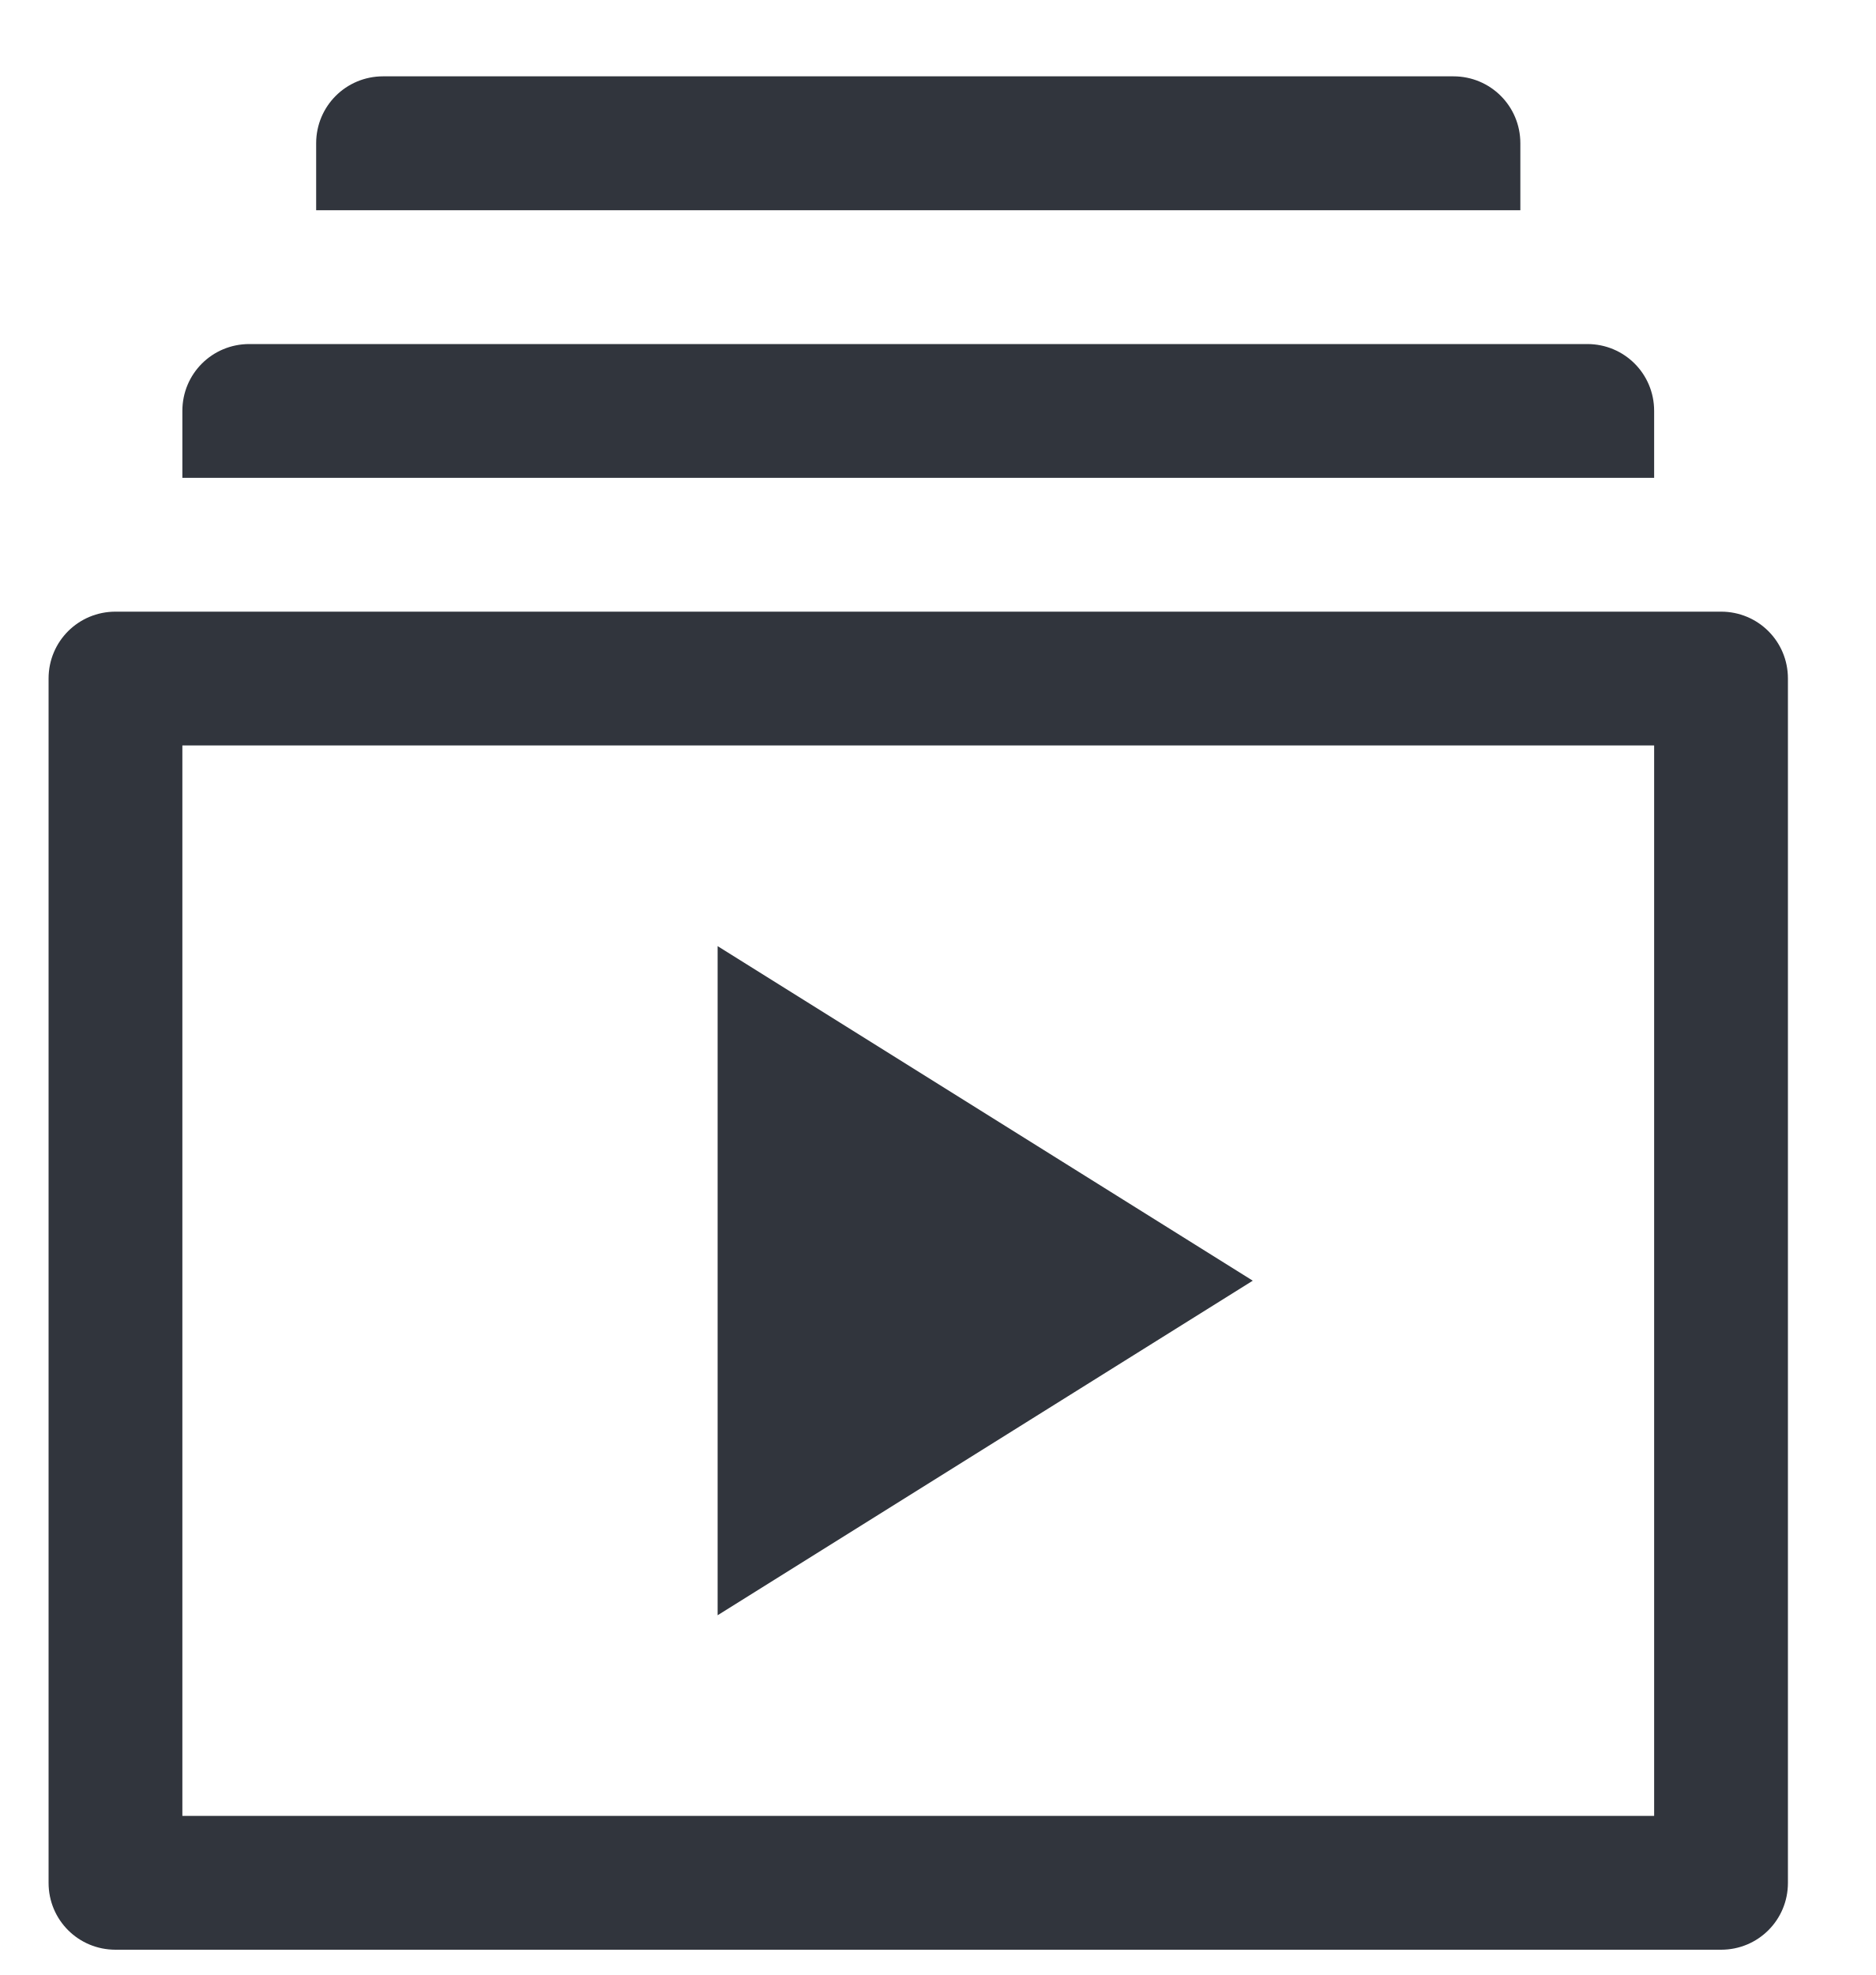
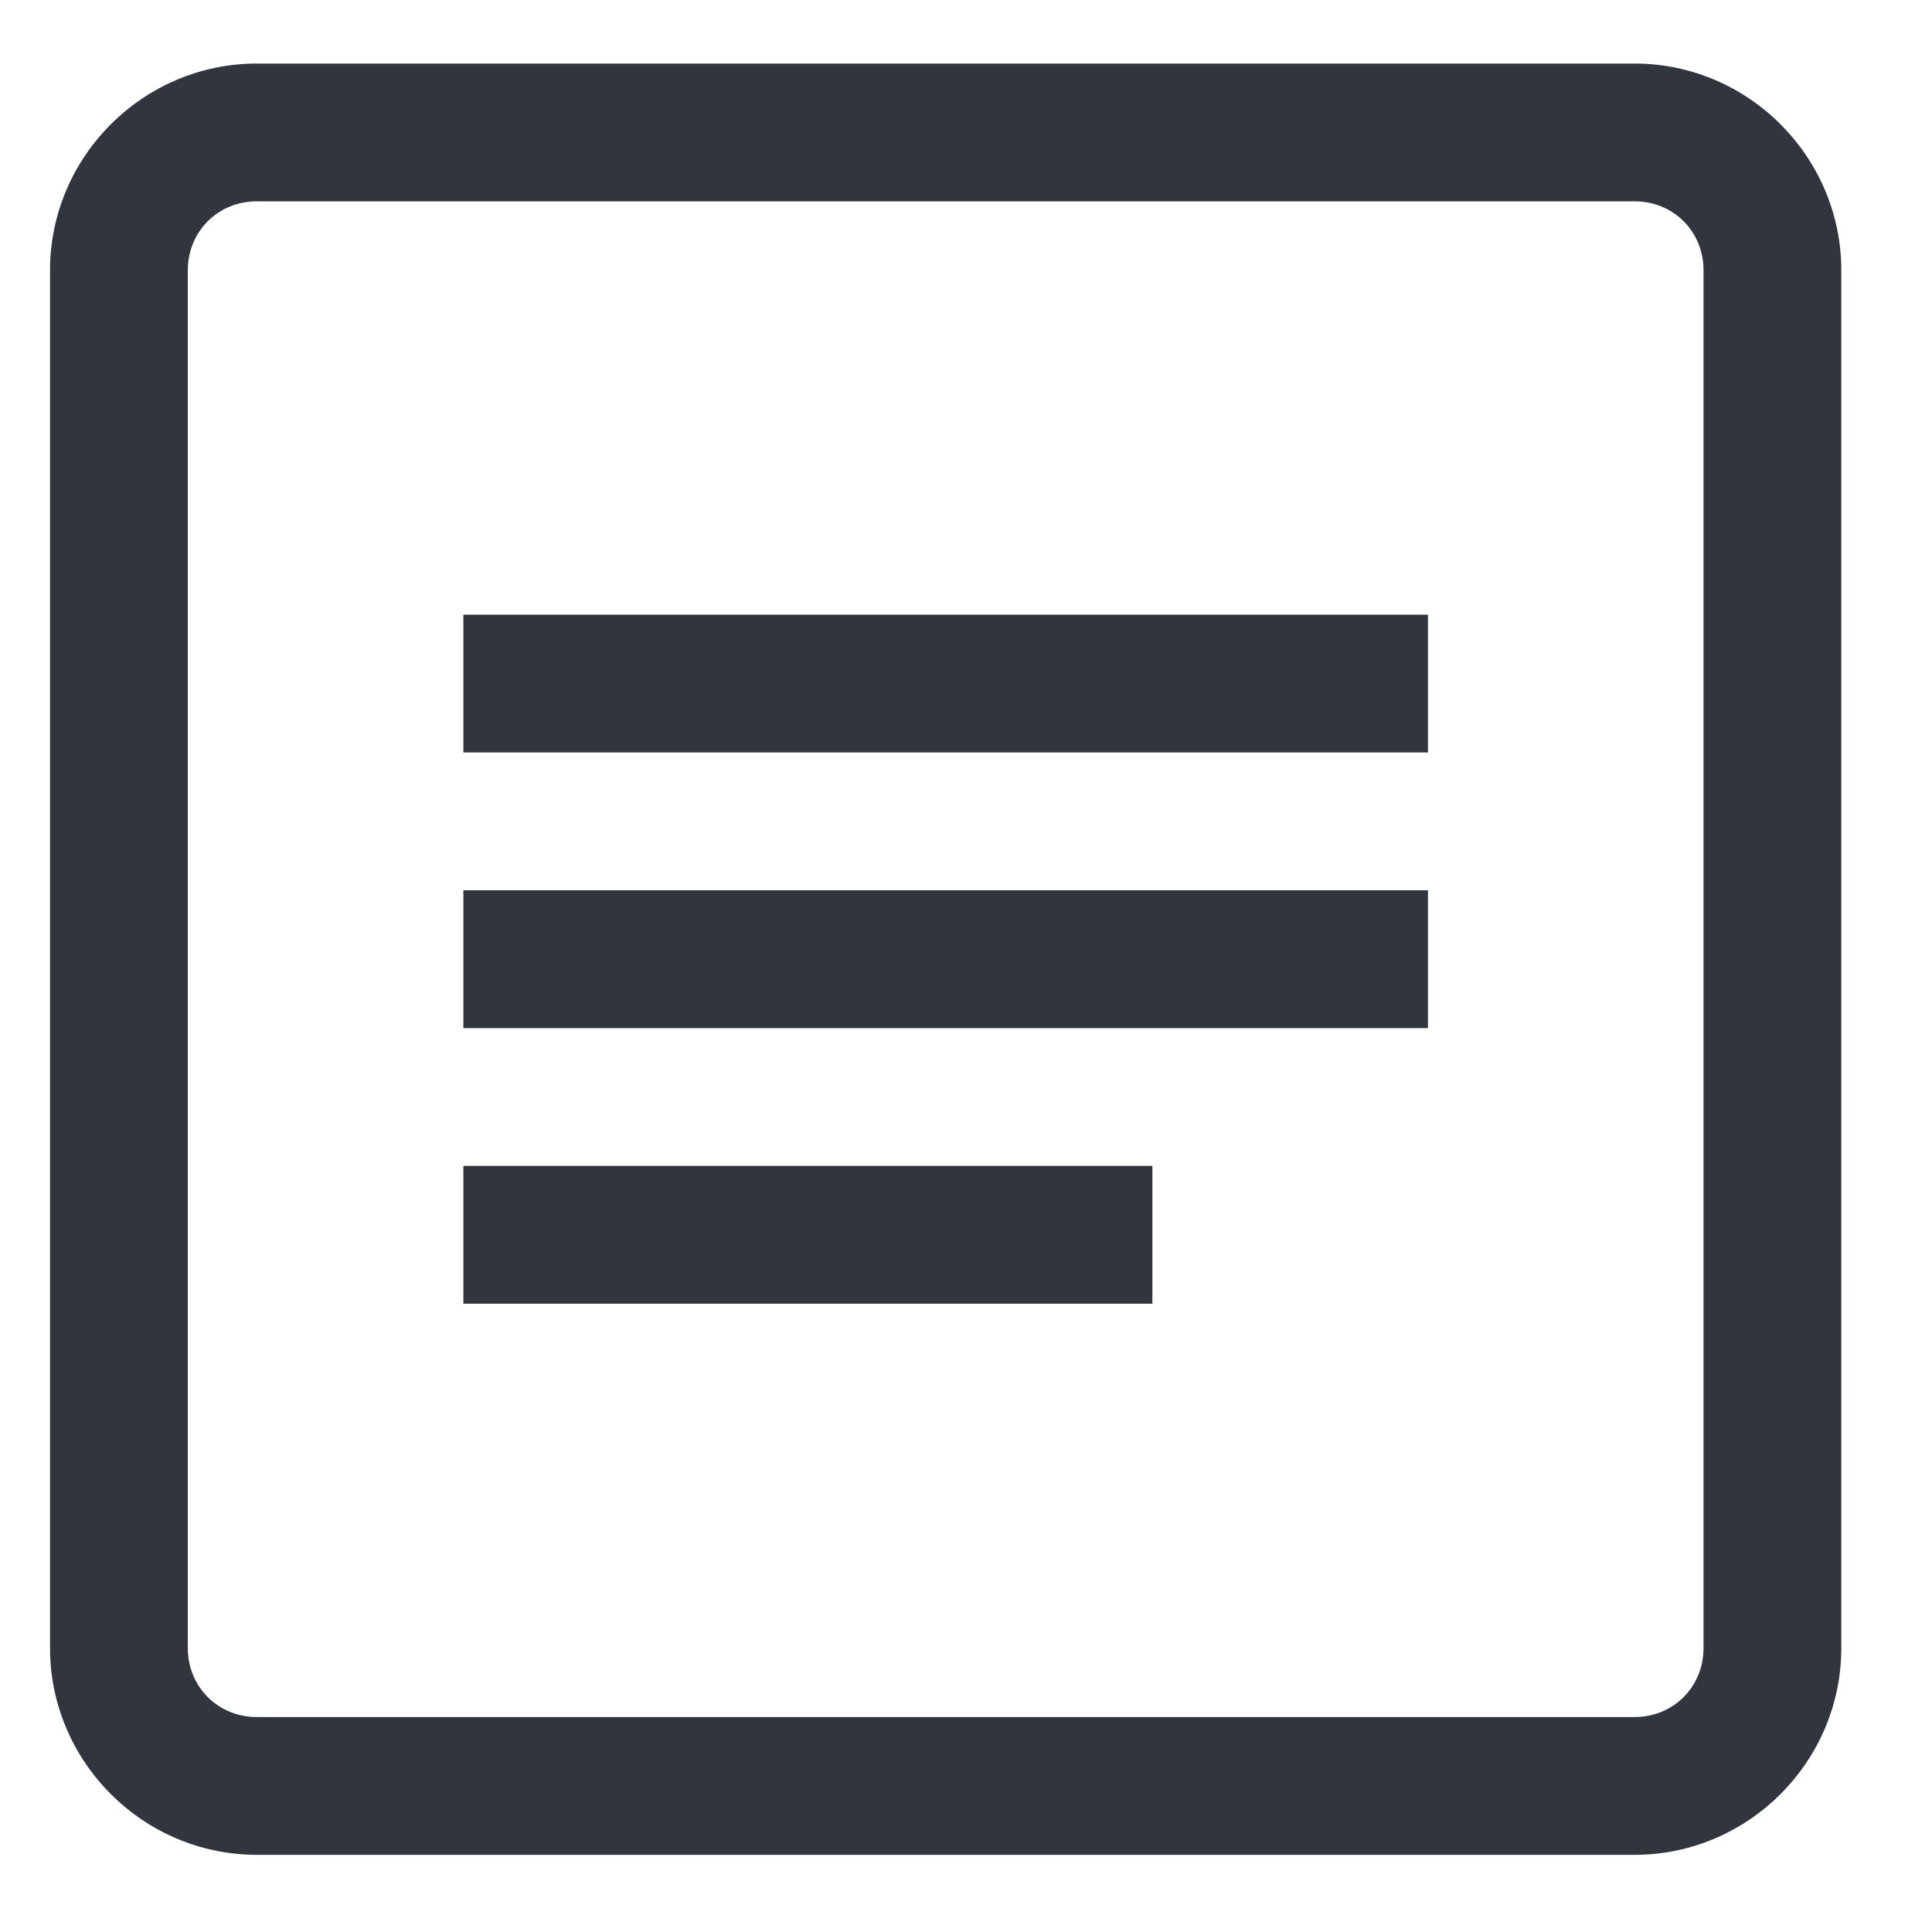
- <svg xmlns="http://www.w3.org/2000/svg" width="19" height="20" viewBox="0 0 19 20" fill="none">
-   <path d="M3.88 0.773C3.504 0.773 3.202 1.075 3.202 1.451V2.129H15.398V1.451C15.398 1.075 15.096 0.773 14.72 0.773H3.88ZM2.525 3.484C2.149 3.484 1.847 3.785 1.847 4.161V4.839H16.753V4.161C16.753 3.785 16.451 3.484 16.076 3.484H2.525ZM1.17 6.194C0.794 6.194 0.492 6.495 0.492 6.871V19.067C0.492 19.443 0.794 19.744 1.17 19.744H17.431C17.806 19.744 18.108 19.443 18.108 19.067V6.871C18.108 6.495 17.806 6.194 17.431 6.194H1.17ZM1.847 7.549H16.753V18.389H1.847V7.549ZM7.268 9.581V16.357L12.688 12.969L7.268 9.581Z" fill="#31353D" />
+ <svg xmlns="http://www.w3.org/2000/svg" width="19" height="19" viewBox="0 0 19 19" fill="none">
+   <path d="M2.525 0.625C1.408 0.625 0.492 1.541 0.492 2.658V16.208C0.492 17.325 1.408 18.241 2.525 18.241H16.076C17.192 18.241 18.108 17.325 18.108 16.208V2.658C18.108 1.541 17.192 0.625 16.076 0.625H2.525ZM2.525 1.98H16.076C16.457 1.98 16.753 2.276 16.753 2.658V16.208C16.753 16.589 16.457 16.886 16.076 16.886H2.525C2.144 16.886 1.847 16.589 1.847 16.208V2.658C1.847 2.276 2.144 1.98 2.525 1.98ZM4.557 6.045V7.4H14.043V6.045H4.557ZM4.557 8.755V10.111H14.043V8.755H4.557ZM4.557 11.466V12.821H11.333V11.466H4.557Z" fill="#31353D" />
</svg>
